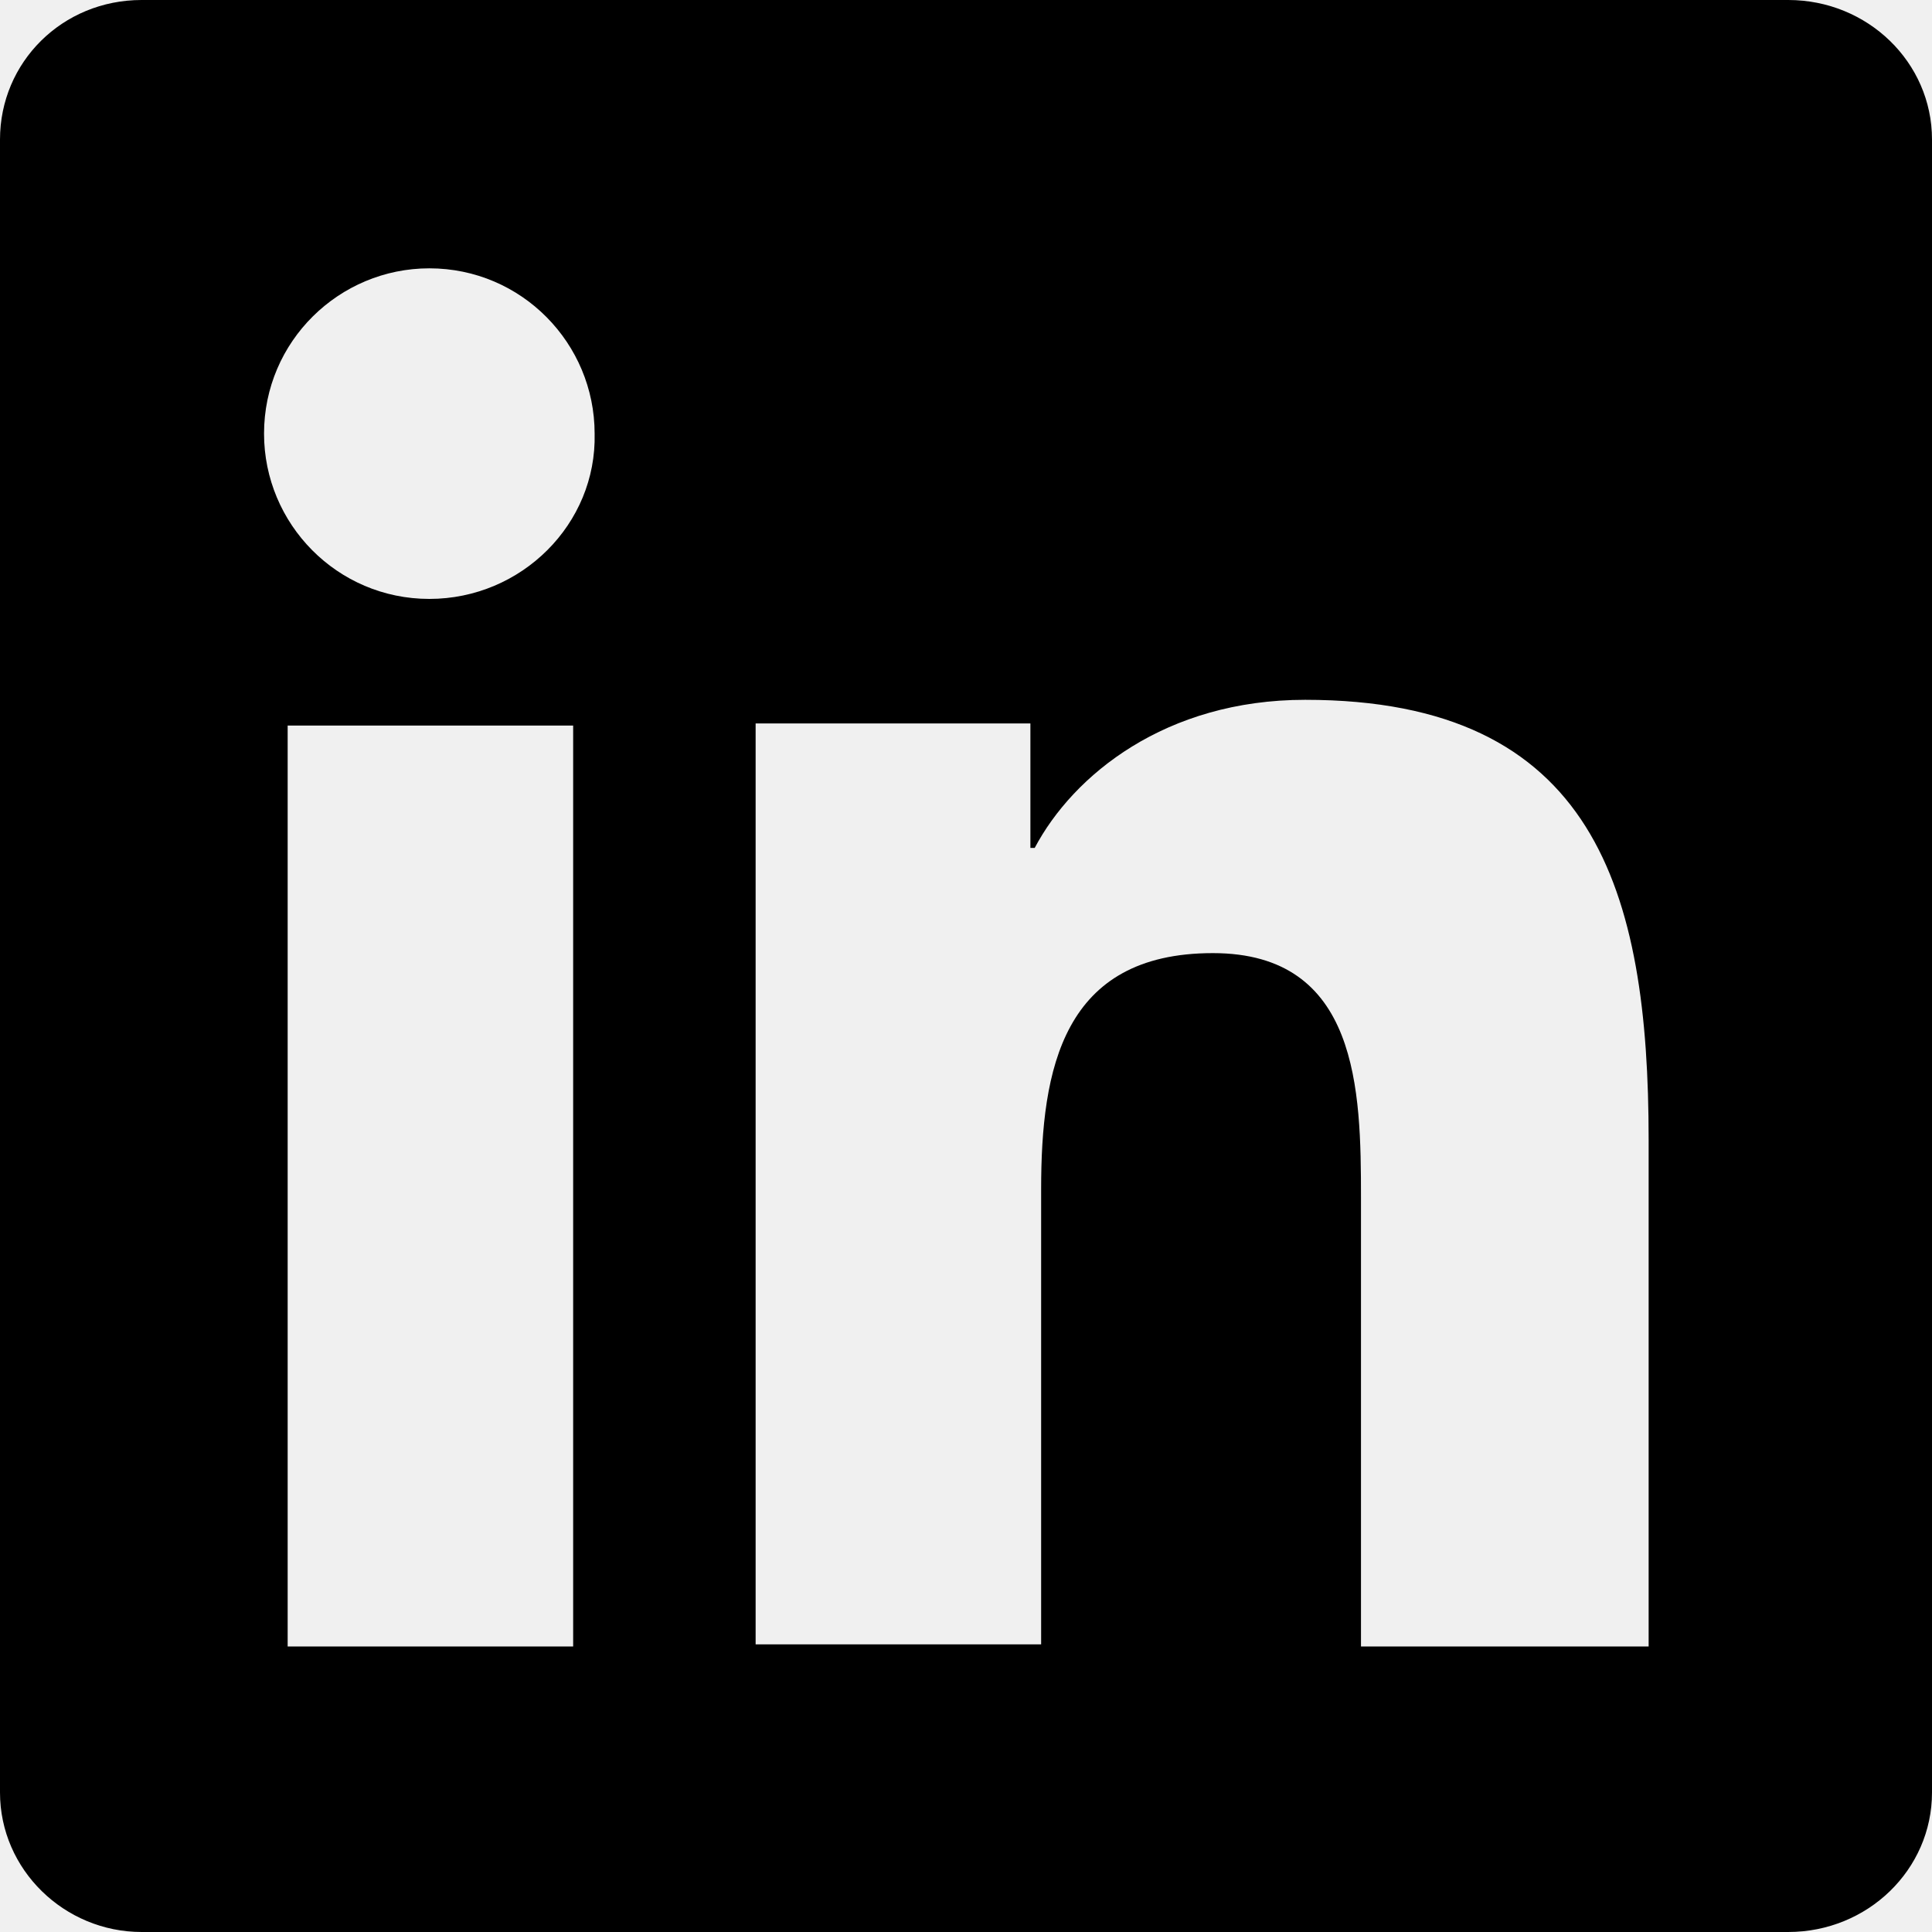
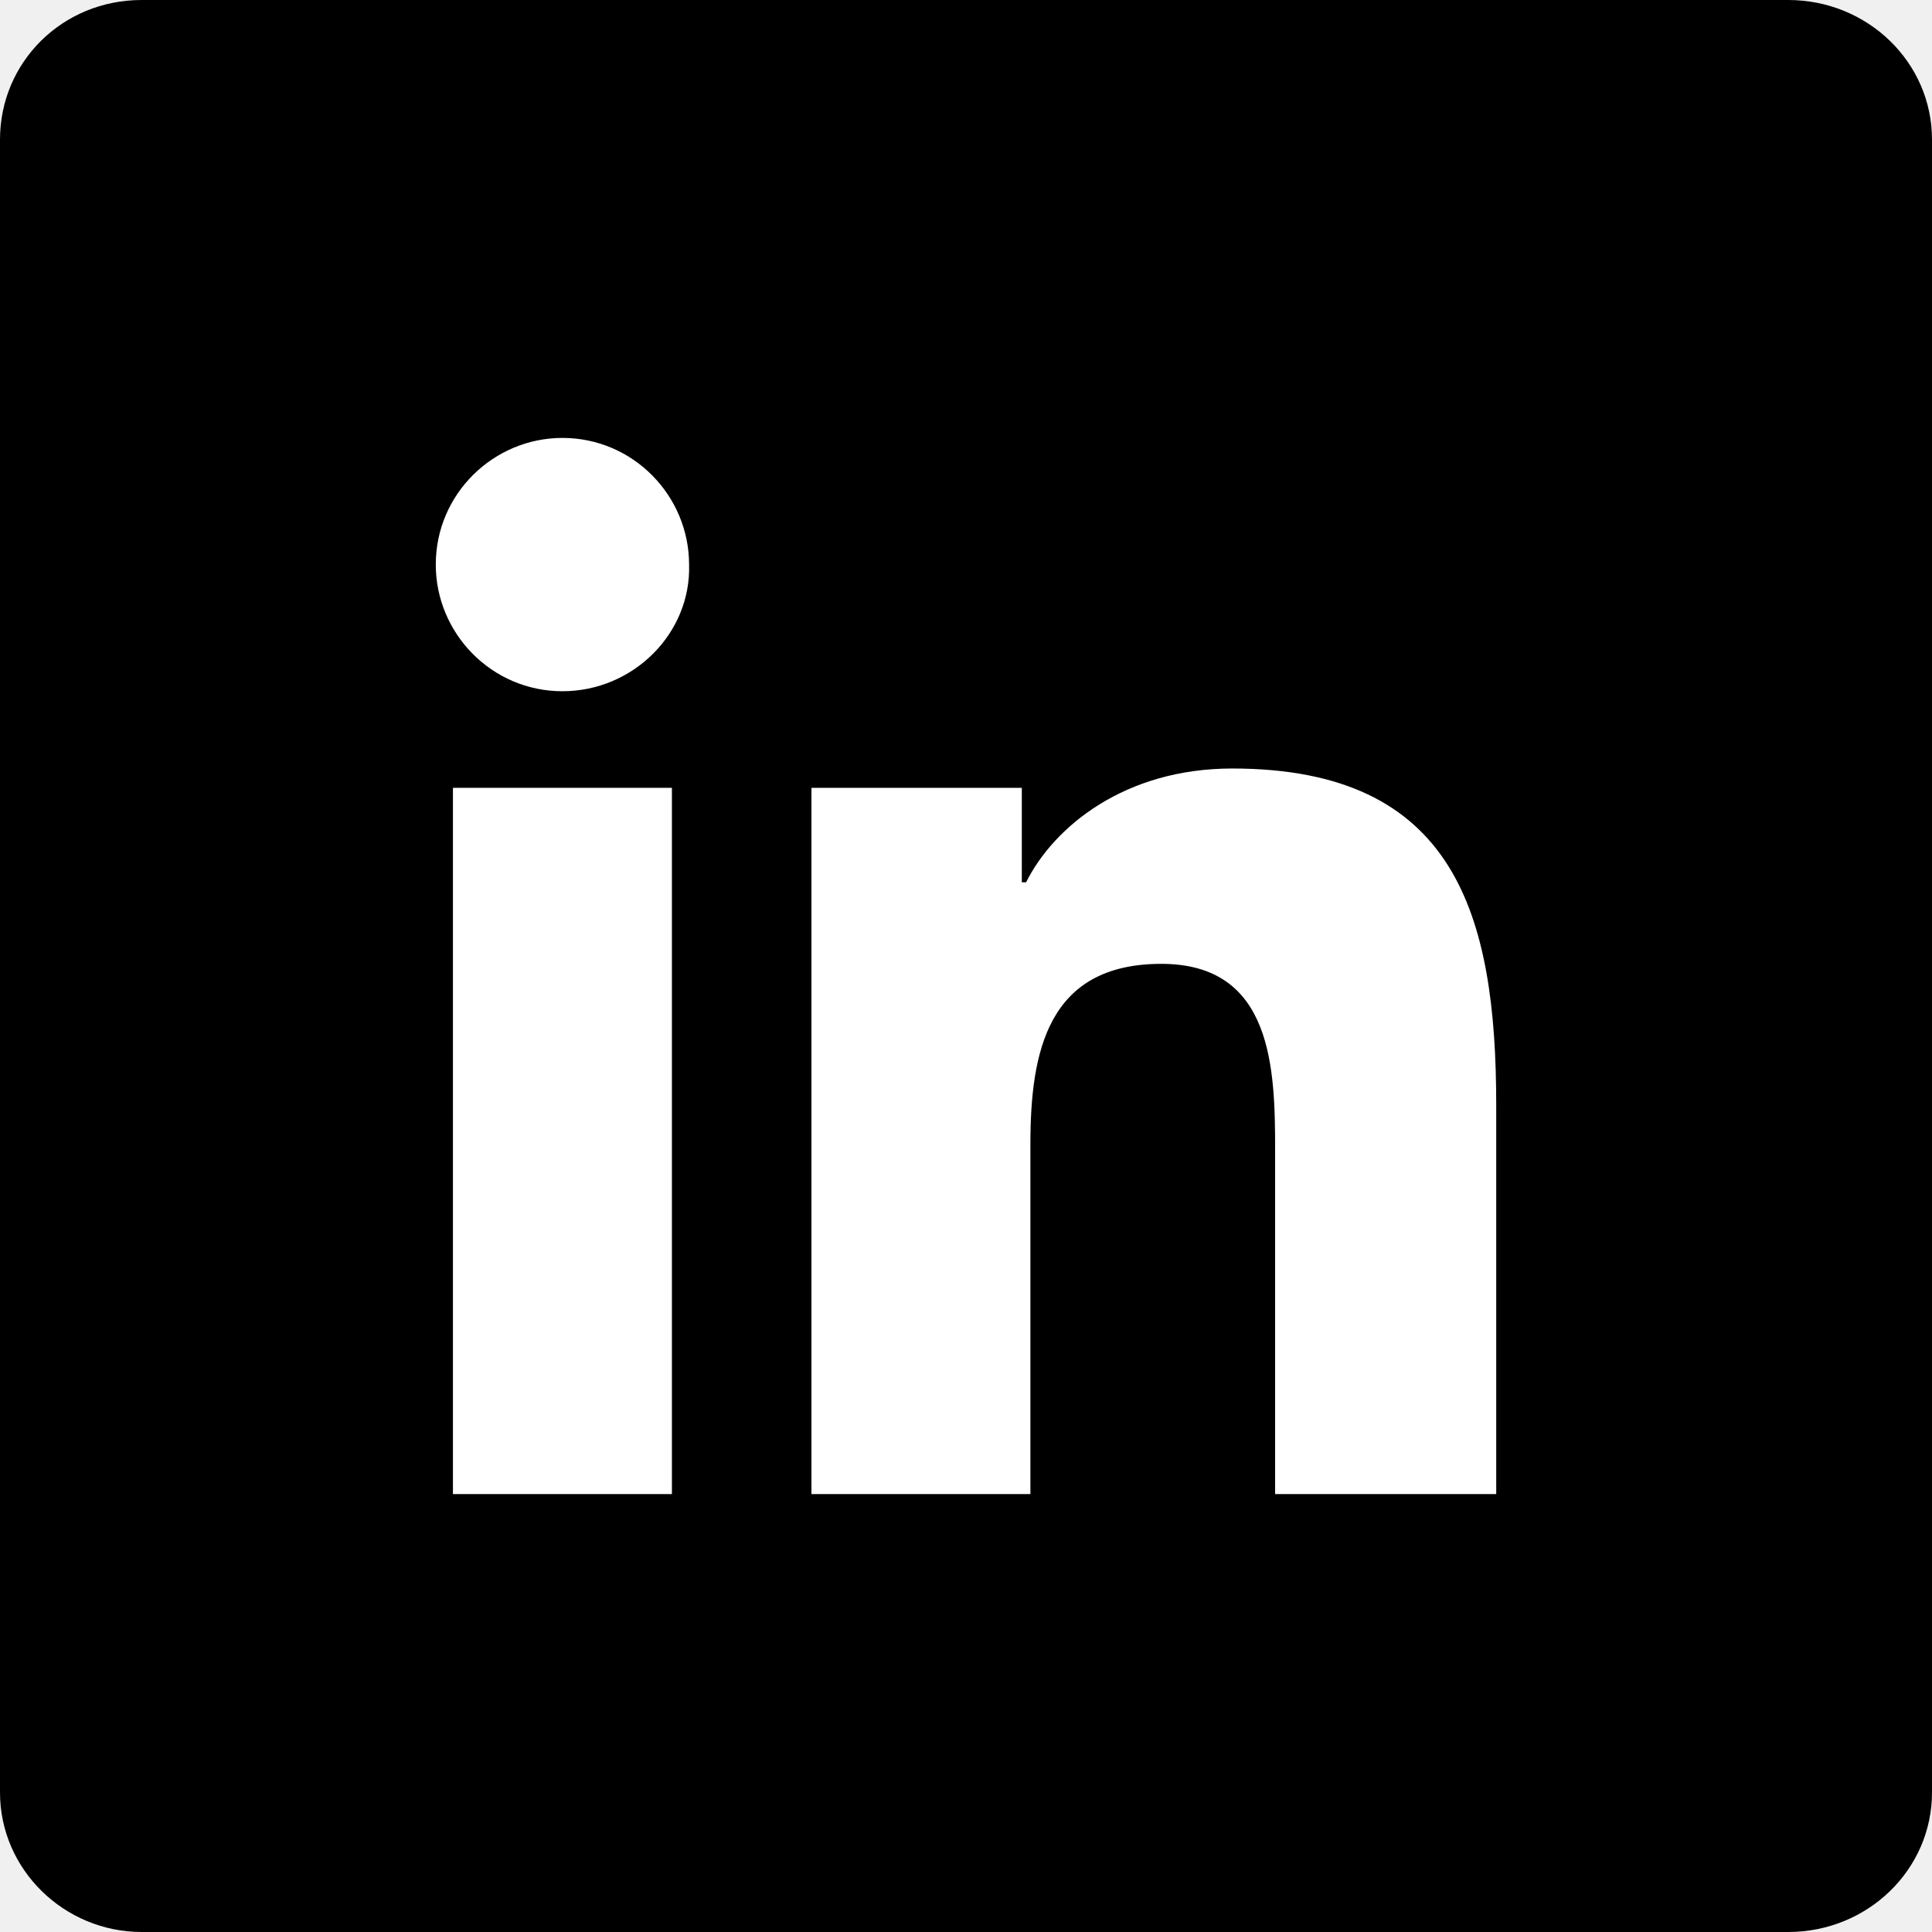
- <svg xmlns="http://www.w3.org/2000/svg" version="1.1" x="0px" y="0px" viewBox="1784.4 2159.6 90 90" enable-background="new 1784.4 2159.6 90 90" xml:space="preserve">
-   <path d="M1867.7,2159.6h-76.7c-3.7,0-6.6,2.9-6.6,6.5v77c0,3.6,3,6.5,6.6,6.5h76.7c3.7,0,6.7-2.9,6.7-6.5v-77  C1874.4,2162.5,1871.4,2159.6,1867.7,2159.6z M1811.1,2236.3h-13.3v-42.9h13.3V2236.3z M1804.4,2187.5c-4.3,0-7.7-3.5-7.7-7.7  c0-4.3,3.5-7.7,7.7-7.7c4.3,0,7.7,3.5,7.7,7.7C1812.2,2184,1808.7,2187.5,1804.4,2187.5z M1861.1,2236.3h-13.3v-20.9  c0-5-0.1-11.4-6.9-11.4c-7,0-8,5.4-8,11v21.2h-13.3v-42.9h12.8v5.8h0.2c1.8-3.4,6.1-6.9,12.6-6.9c13.5,0,16,8.9,16,20.5V2236.3  L1861.1,2236.3z" />
+ <svg xmlns="http://www.w3.org/2000/svg" version="1.1" id="Layer_1" x="0px" y="0px" viewBox="0 0 90 90" style="enable-background:new 0 0 90 90;" xml:space="preserve">
+   <style type="text/css">
+ 	.st0{fill:#FFFFFF;}
+ </style>
+   <path d="M83.3,0H6.6C2.9,0,0,2.9,0,6.5v77C0,87.1,3,90,6.6,90h76.7c3.7,0,6.7-2.9,6.7-6.5v-77C90,2.9,87,0,83.3,0z" />
+   <g>
+     <path class="st0" d="M57.4,35.8c-5,0-8.3,2.7-9.6,5.3h-0.2v-4.4h-9.8v32.9H48V53.3c0-4.3,0.8-8.4,6.1-8.4c5.2,0,5.3,4.9,5.3,8.7v16   h10.2h0.1V51.5C69.7,42.6,67.8,35.8,57.4,35.8z" />
+     <rect x="21.1" y="36.7" class="st0" width="10.2" height="32.9" />
+     <path class="st0" d="M26.2,20.4c-3.2,0-5.9,2.6-5.9,5.9c0,3.2,2.6,5.9,5.9,5.9c3.3,0,6-2.7,5.9-5.9C32.1,23.1,29.5,20.4,26.2,20.4z   " />
+   </g>
</svg>
